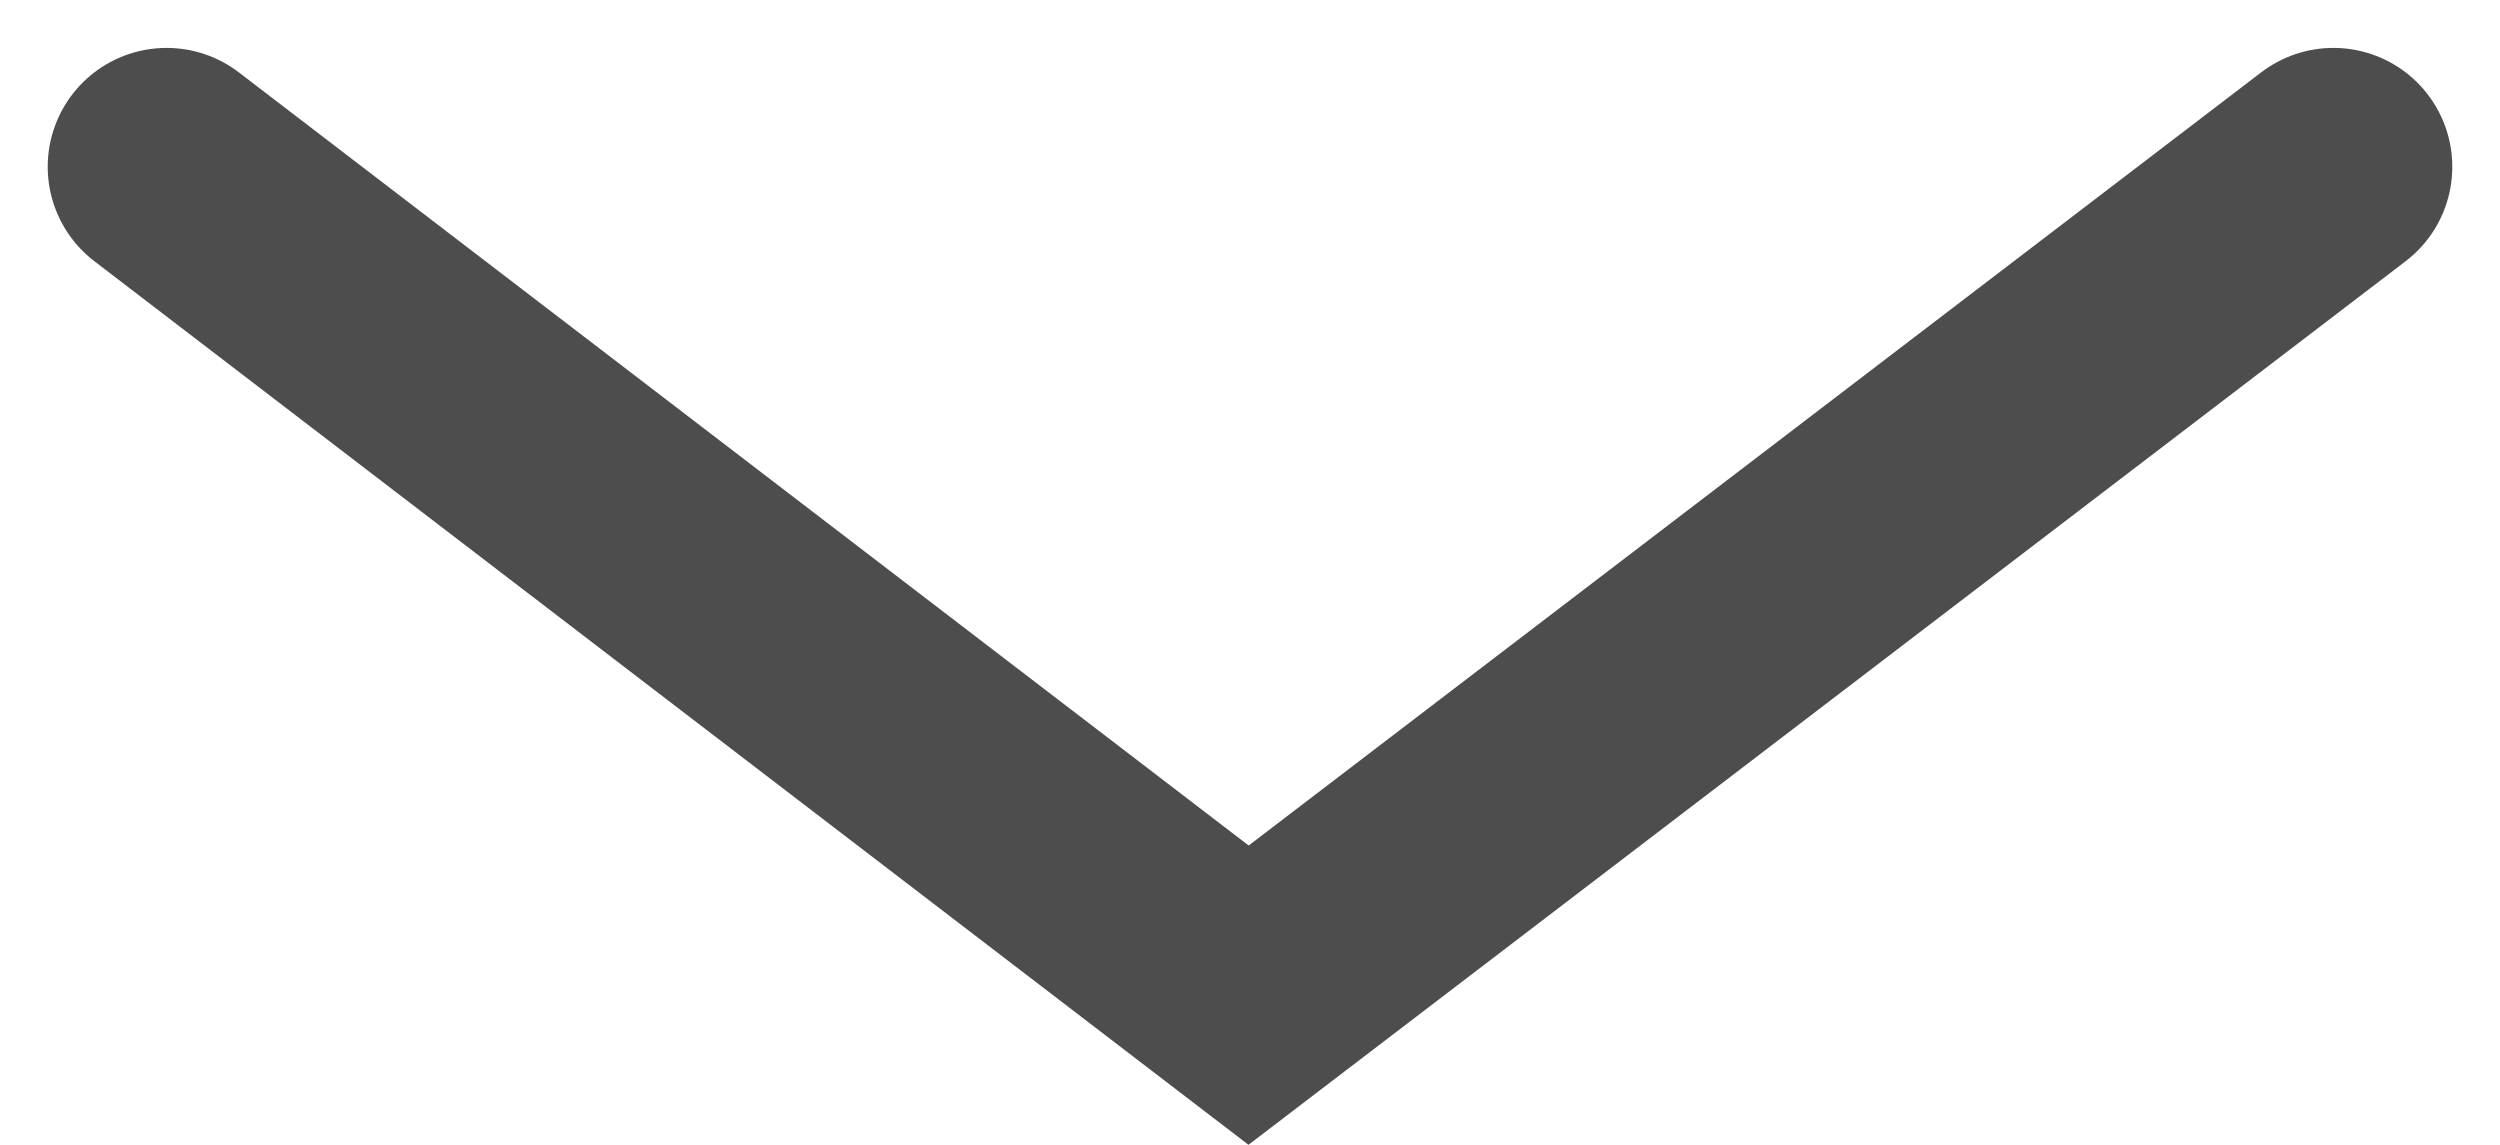
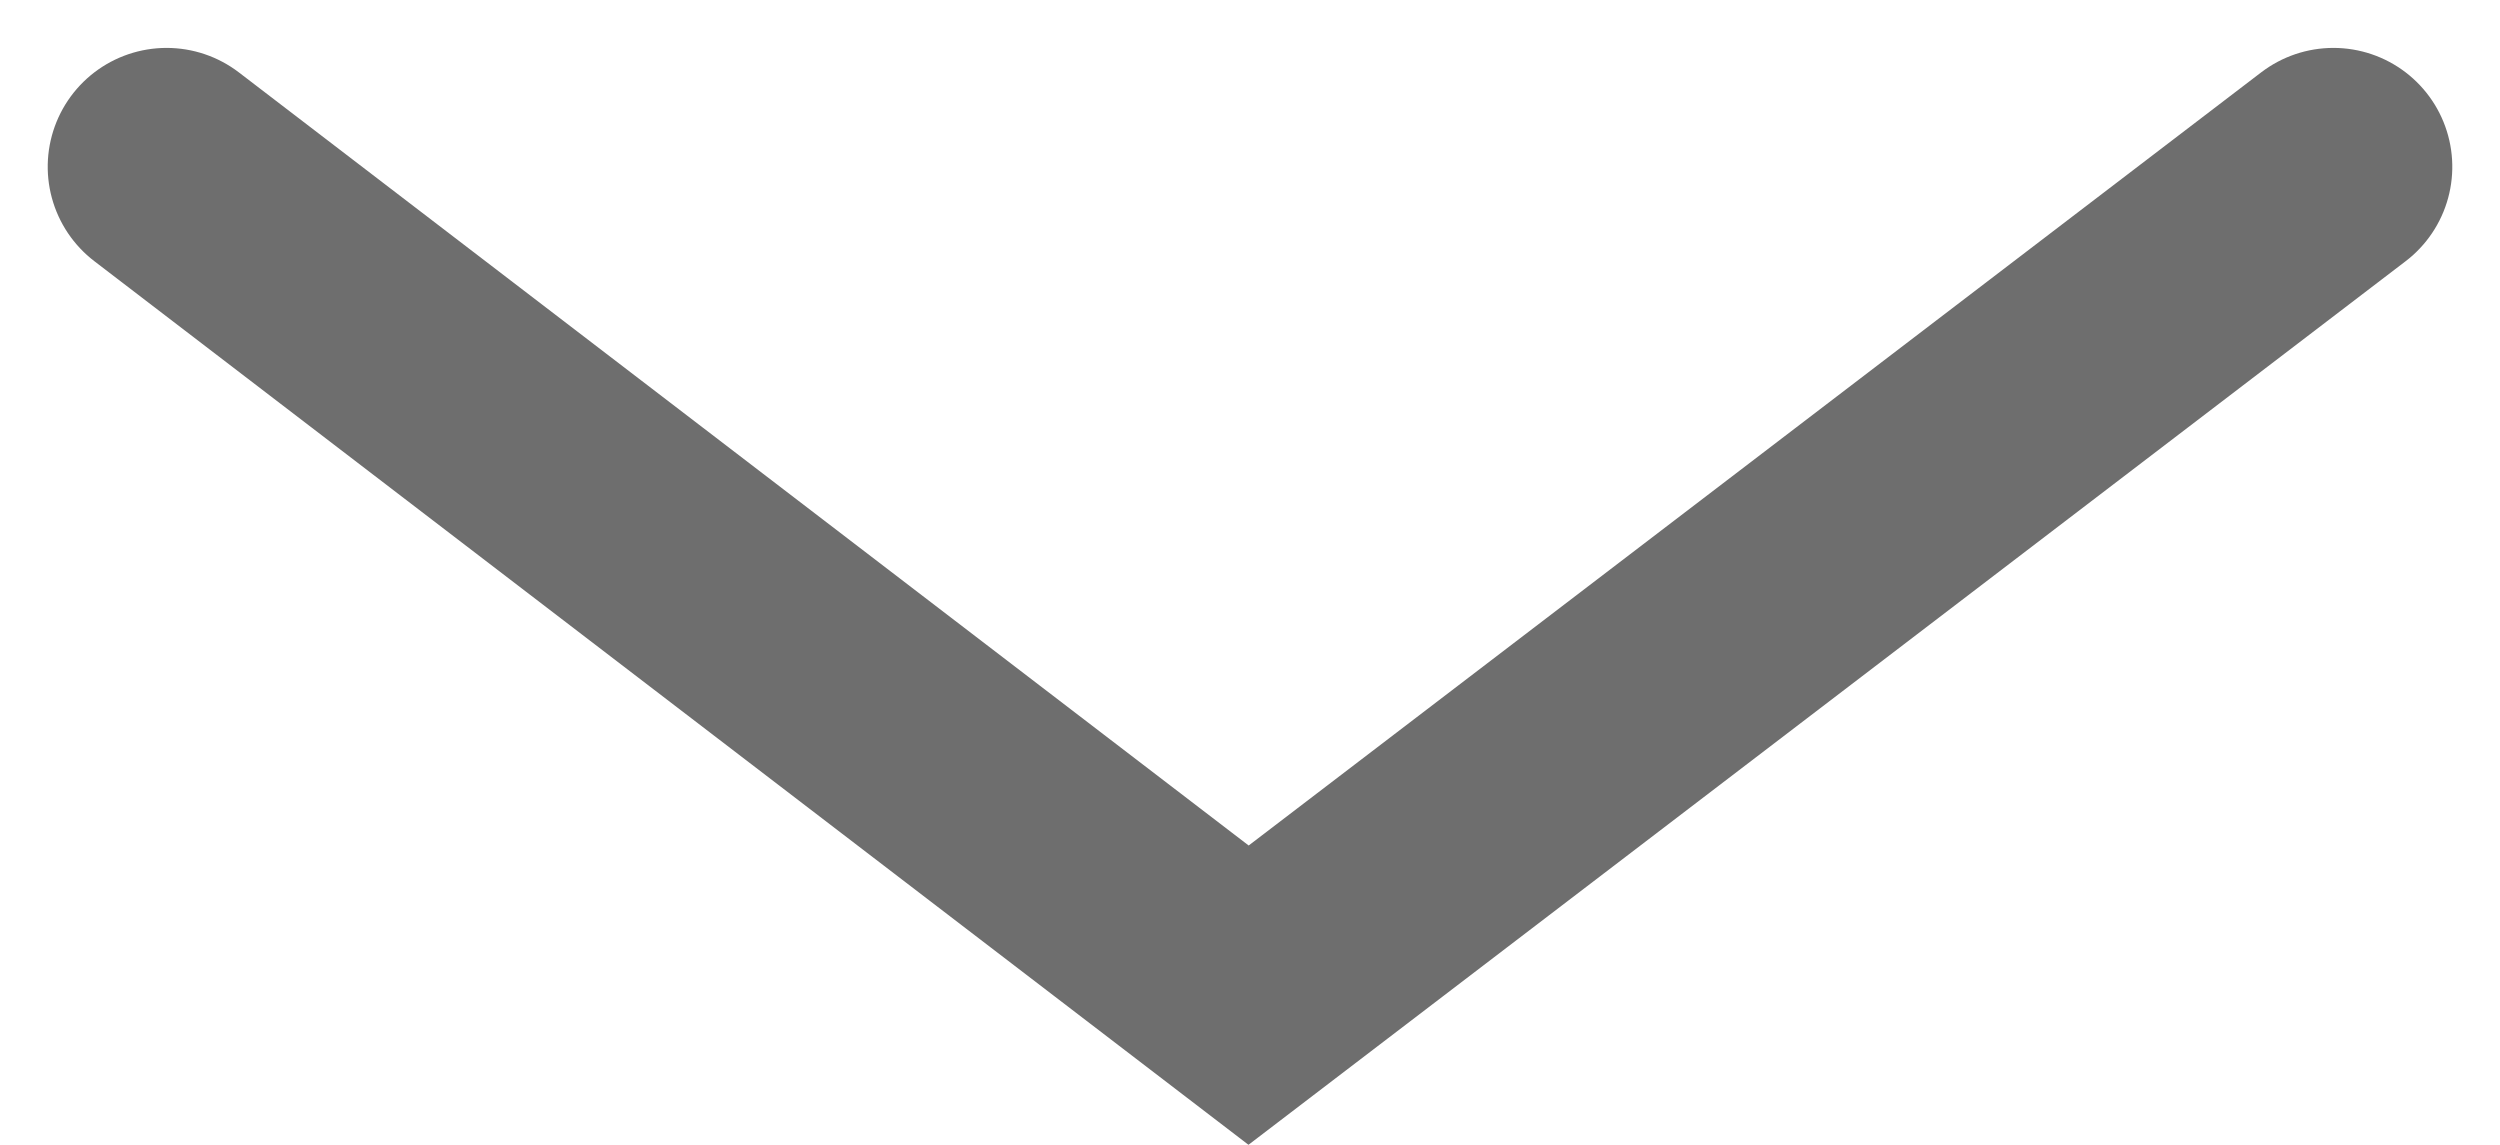
<svg xmlns="http://www.w3.org/2000/svg" width="15.772" height="7.221" viewBox="0 0 15.772 7.221">
  <defs>
-     <style>.a{fill:none;stroke:#4d4d4d;stroke-linecap:round;stroke-width:1.5px;}</style>
+     <style>.a{fill:none;stroke:#6e6e6e;stroke-linecap:round;stroke-width:1.5px;}</style>
  </defs>
  <path class="a" d="M7669.29,2749.414l5.226,6.844-5.226,6.826" transform="translate(2764.135 -7668.238) rotate(90)" />
</svg>
